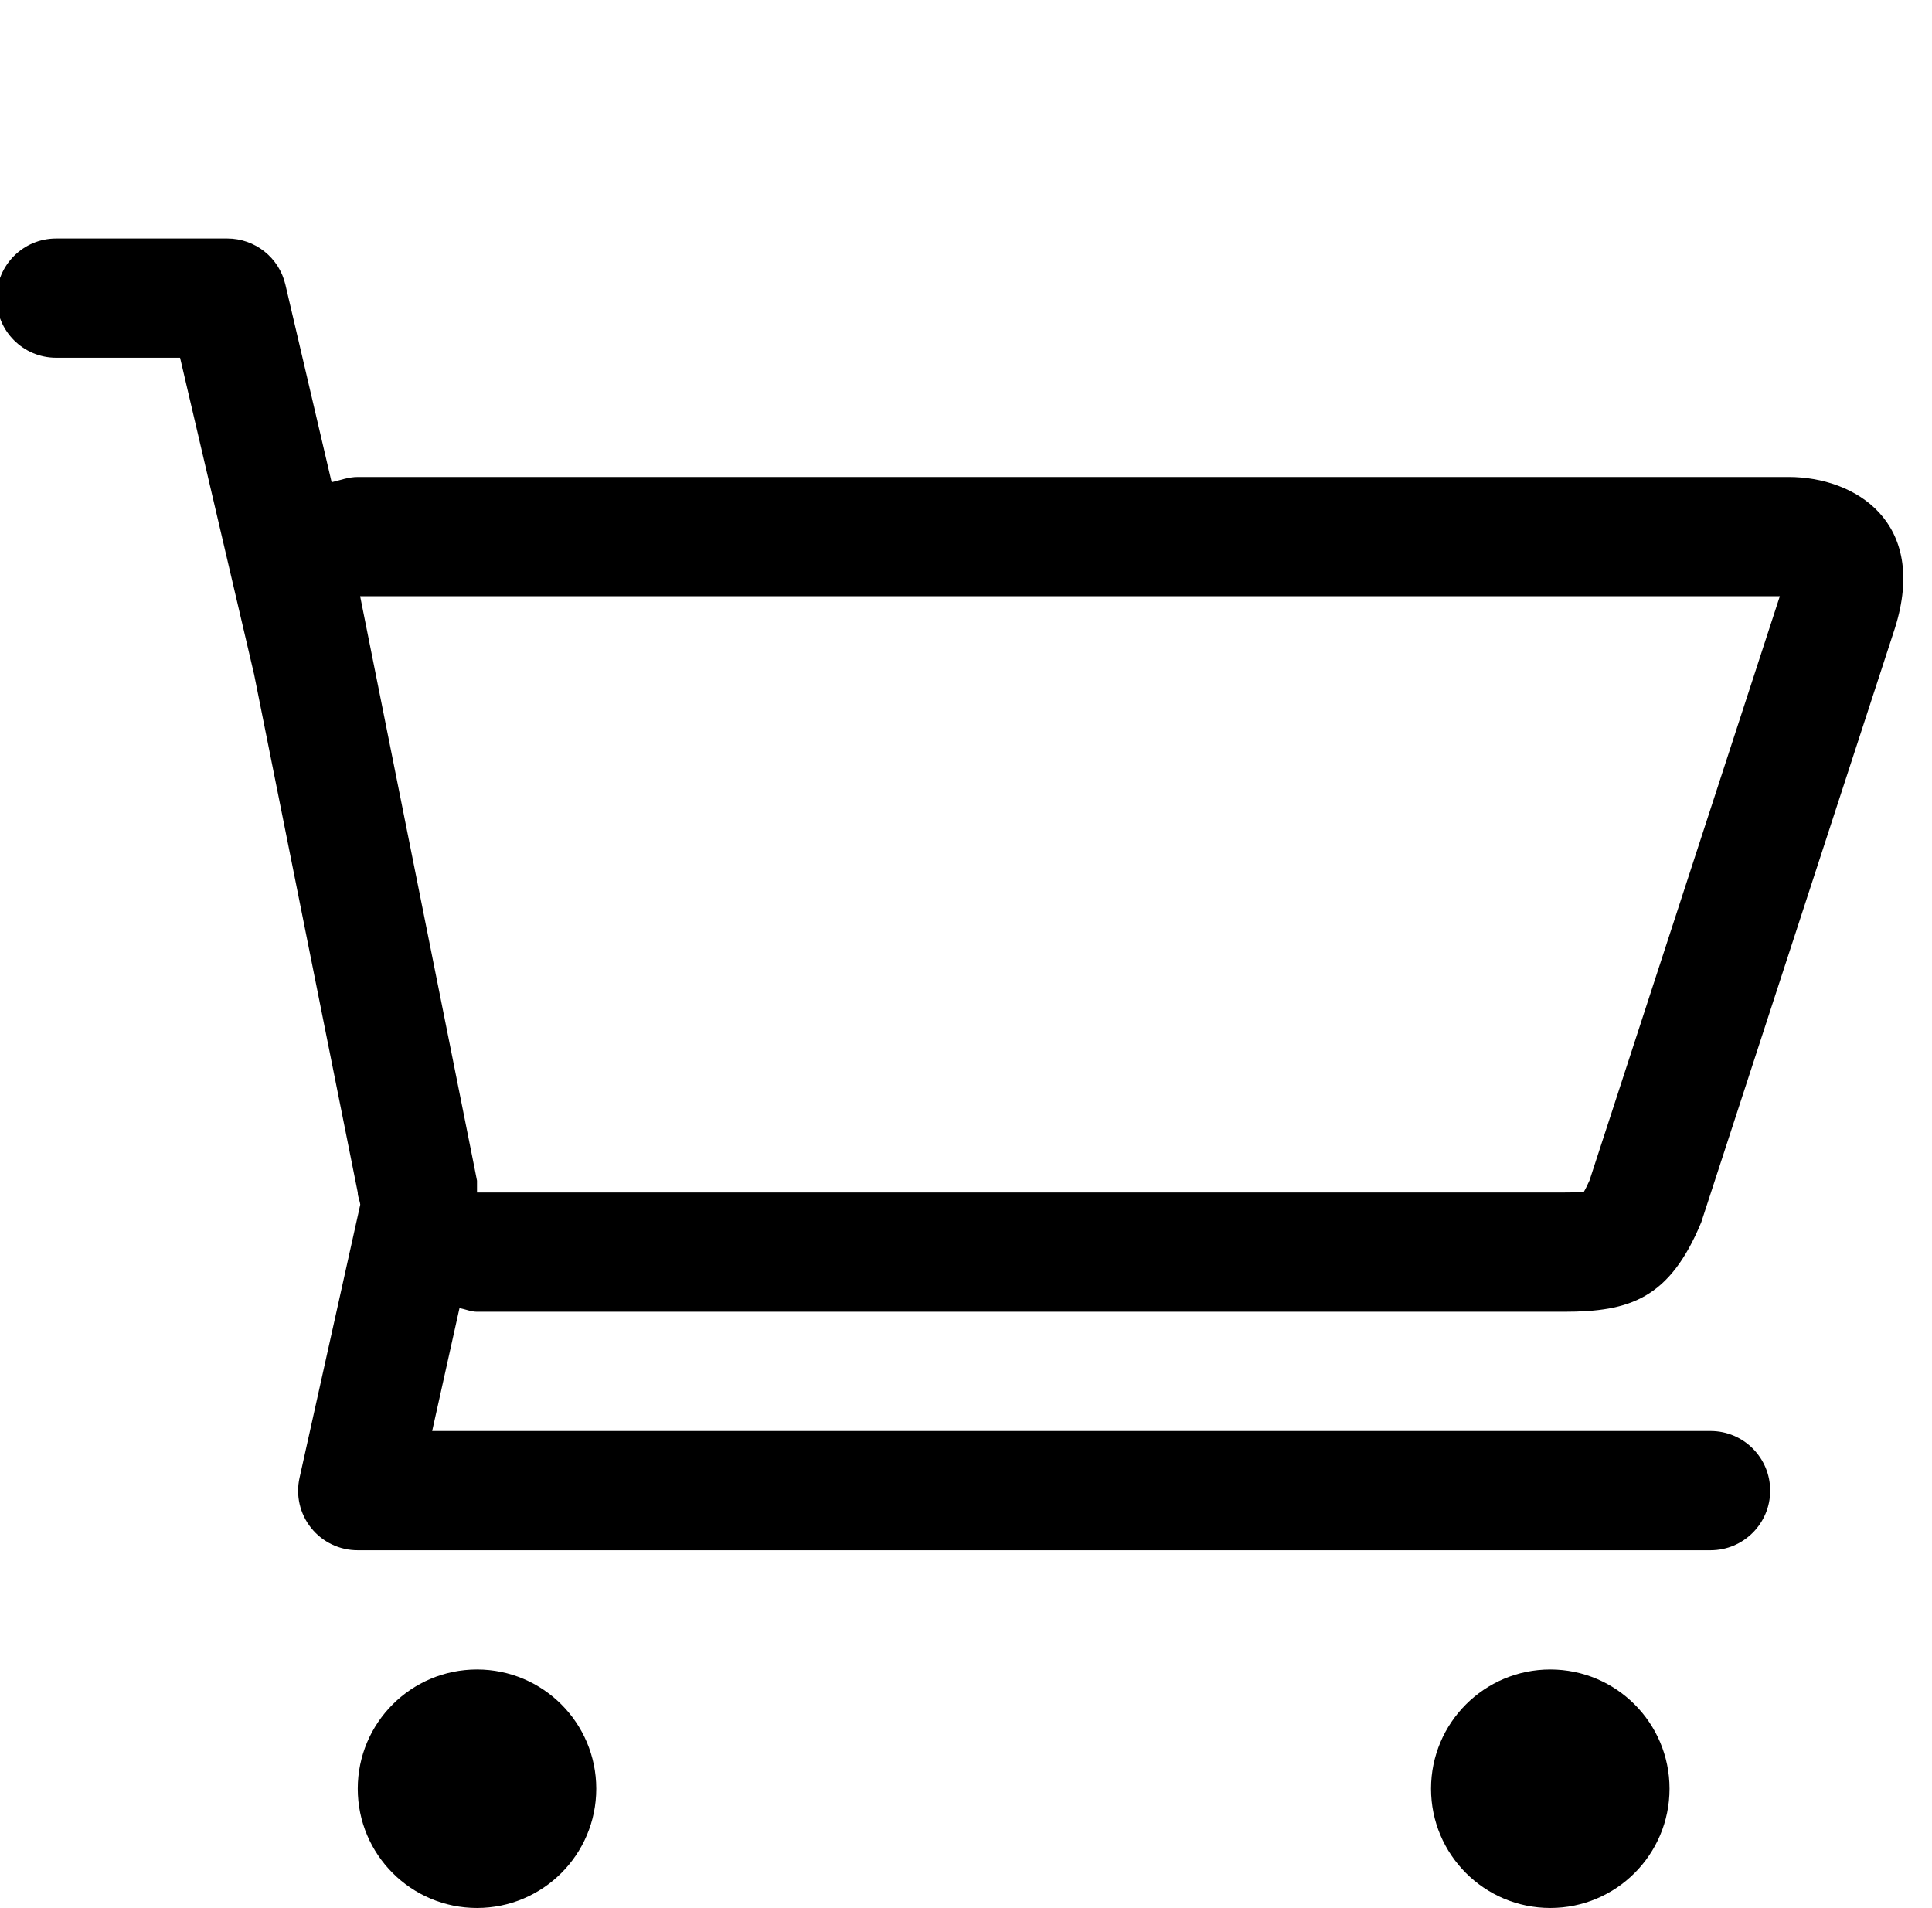
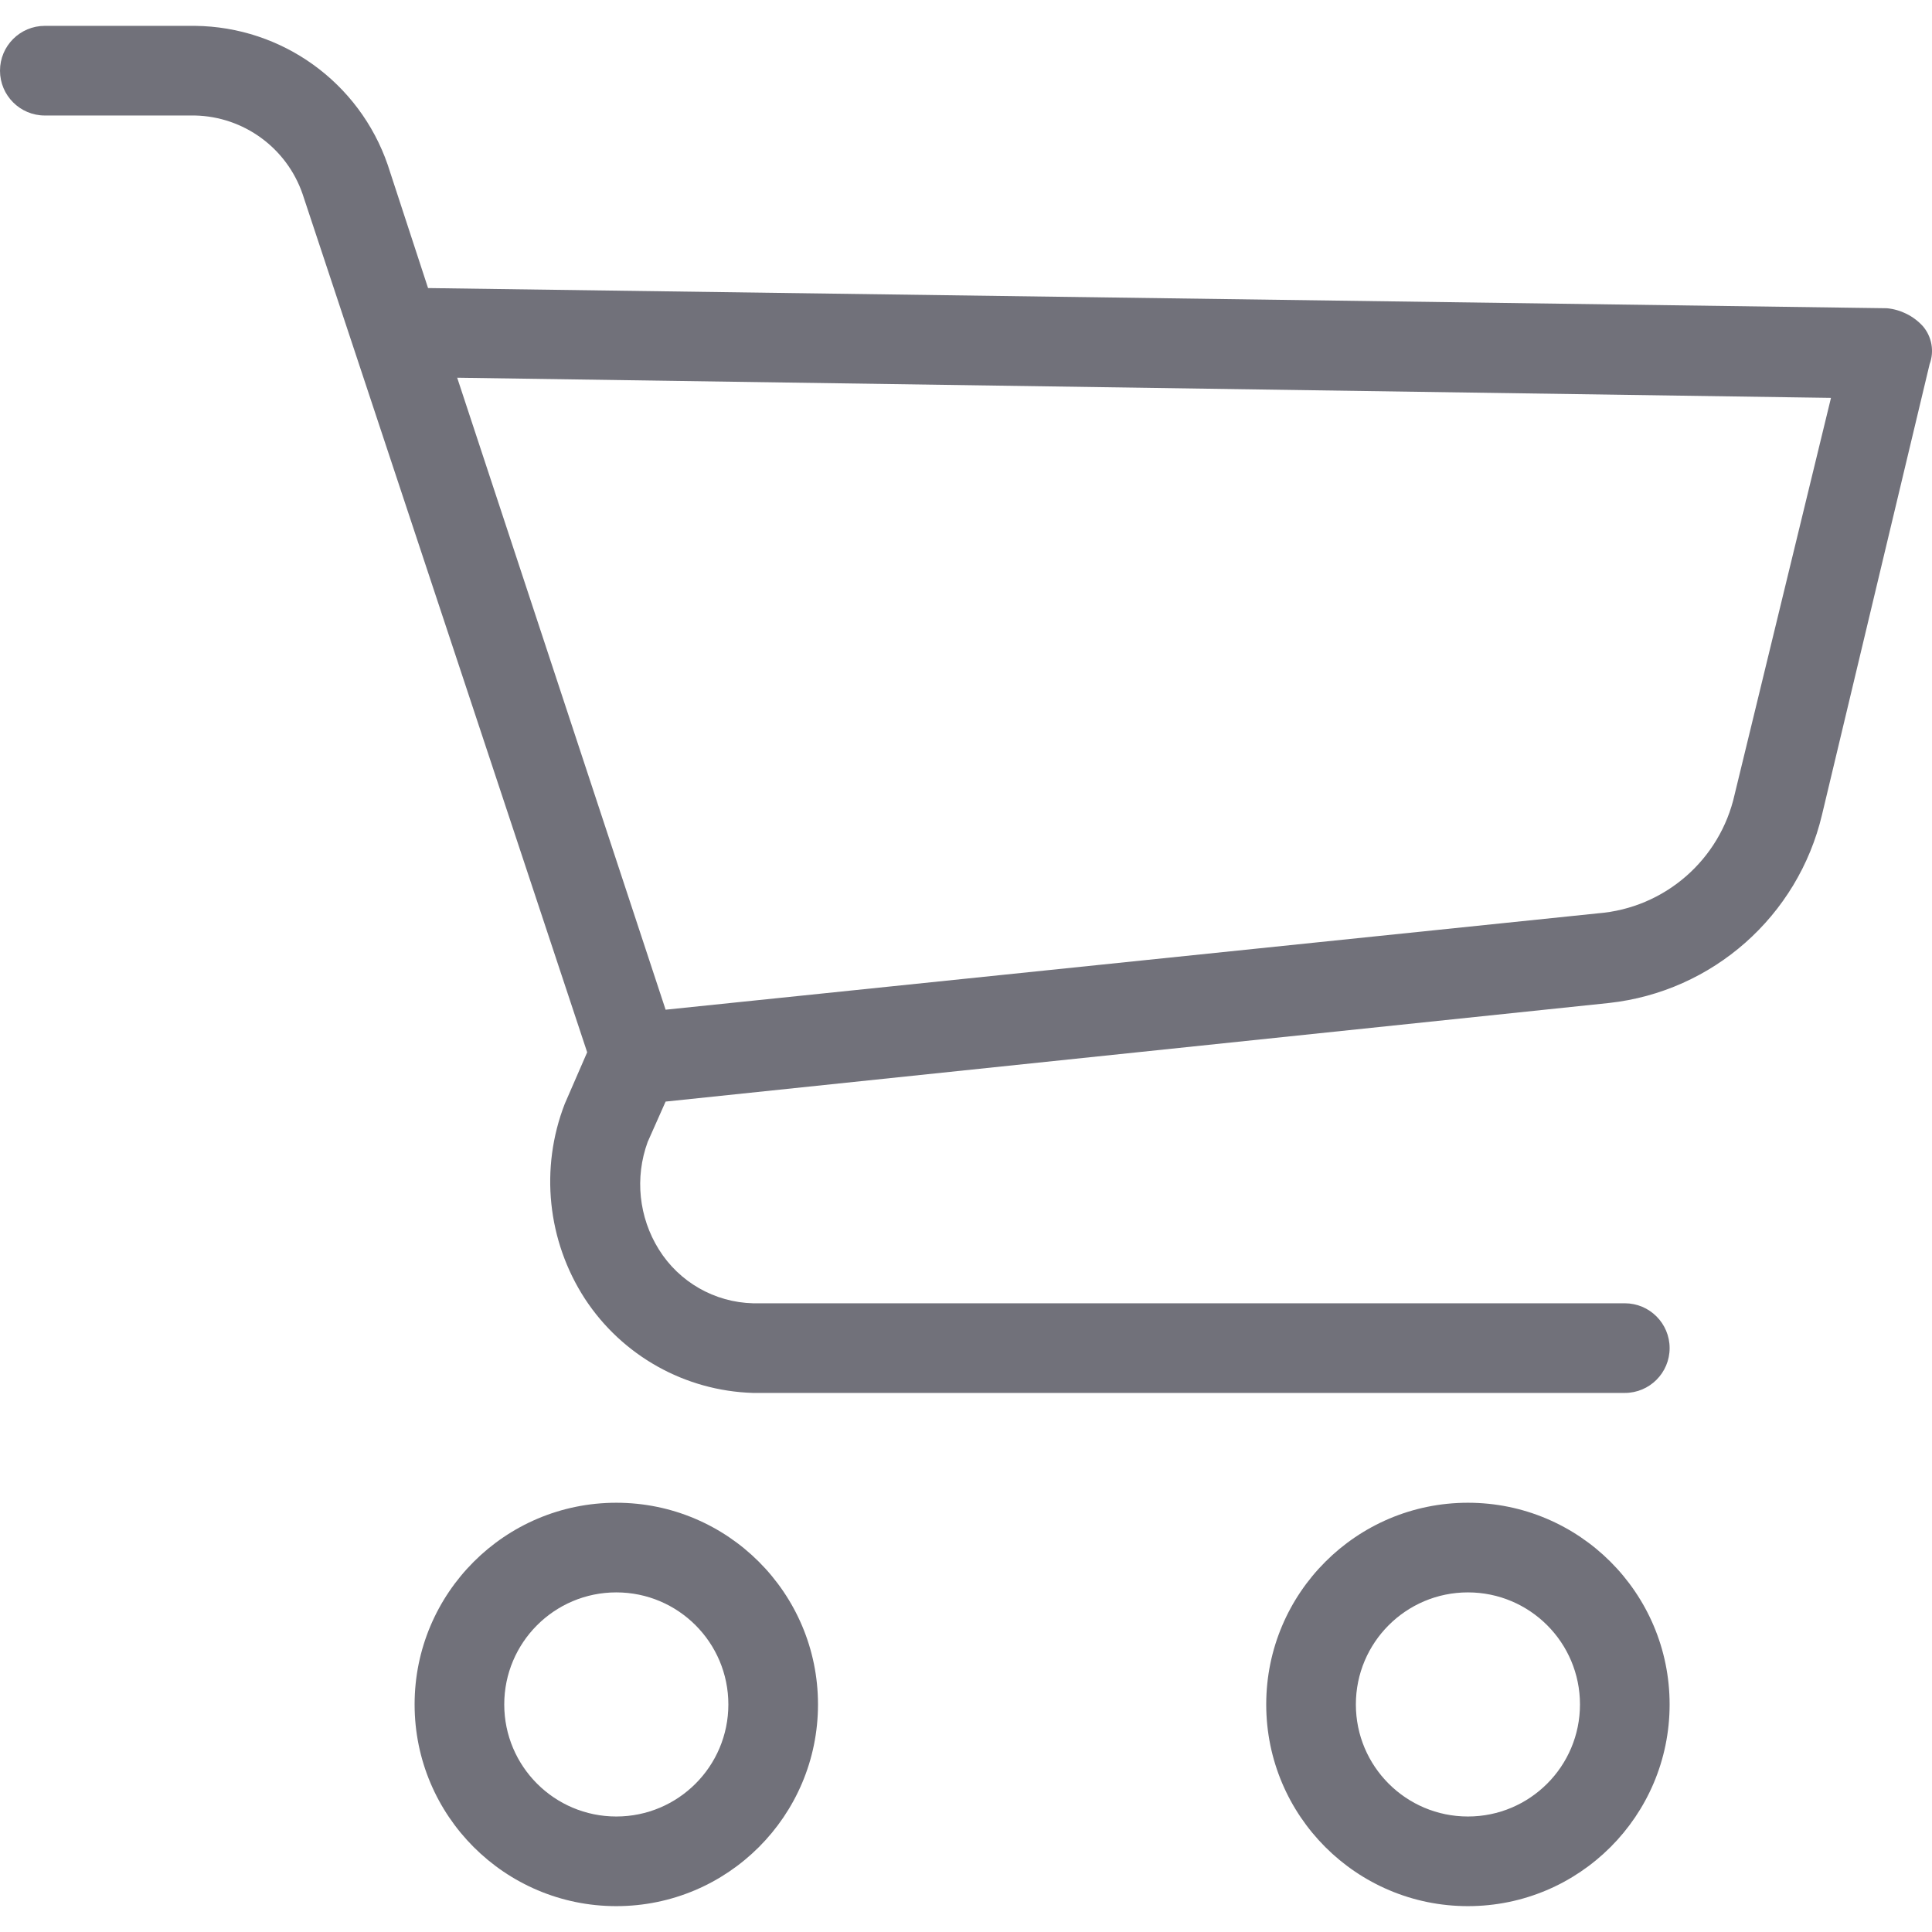
- <svg xmlns="http://www.w3.org/2000/svg" width="32.402" height="32" viewBox="0 0 32.402 32" id="cart">
-   <path d="M6 30a2 2 1080 1 0 4 0 2 2 1080 1 0-4 0zm18 0a2 2 1080 1 0 4 0 2 2 1080 1 0-4 0zM-.058 5a1 1 0 0 0 1 1H3.02l1.242 5.312L6 20c0 .072.034.134.042.204l-1.018 4.58A.997.997 0 0 0 6 26h22.688a1 1 0 0 0 0-2H7.248l.458-2.06c.1.016.19.06.294.06h18.23c1.104 0 1.77-.218 2.302-1.5l3.248-9.964C32.344 8.75 31.106 8 30 8H6c-.156 0-.292.054-.438.088l-.776-3.316A1 1 0 0 0 3.812 4H.942a1 1 0 0 0-1 1zm6.098 5h23.81l-3.192 9.798c-.038.086-.07.148-.094.19-.066.006-.17.012-.334.012H8v-.198l-.038-.194L6.04 10z" />
+ <svg xmlns="http://www.w3.org/2000/svg" version="1.1" width="512" height="512" x="0" y="0" viewBox="0 0 450.391 450.391" style="enable-background:new 0 0 512 512" xml:space="preserve" class="">
+   <g>
+     <path d="M143.673 350.322c-25.969 0-47.02 21.052-47.02 47.02 0 25.969 21.052 47.02 47.02 47.02 25.969 0 47.02-21.052 47.02-47.02.001-25.968-21.051-47.02-47.02-47.02zm0 73.143c-14.427 0-26.122-11.695-26.122-26.122s11.695-26.122 26.122-26.122 26.122 11.695 26.122 26.122c.001 14.427-11.695 26.122-26.122 26.122zM342.204 350.322c-25.969 0-47.02 21.052-47.02 47.02 0 25.969 21.052 47.02 47.02 47.02s47.02-21.052 47.02-47.02c0-25.968-21.051-47.02-47.02-47.02zm0 73.143c-14.427 0-26.122-11.695-26.122-26.122s11.695-26.122 26.122-26.122 26.122 11.695 26.122 26.122c.001 14.427-11.695 26.122-26.122 26.122zM448.261 76.037a13.064 13.064 0 0 0-8.359-4.18L99.788 67.155 90.384 38.42C83.759 19.211 65.771 6.243 45.453 6.028H10.449C4.678 6.028 0 10.706 0 16.477s4.678 10.449 10.449 10.449h35.004a27.17 27.17 0 0 1 25.078 18.286l66.351 200.098-5.224 12.016a50.154 50.154 0 0 0 4.702 45.453 48.588 48.588 0 0 0 39.184 21.943h203.233c5.771 0 10.449-4.678 10.449-10.449s-4.678-10.449-10.449-10.449H175.543a26.646 26.646 0 0 1-21.943-12.539 28.733 28.733 0 0 1-2.612-25.078l4.18-9.404 219.951-22.988c24.16-2.661 44.034-20.233 49.633-43.886L449.83 84.917a8.882 8.882 0 0 0-1.569-8.88zm-43.885 109.191c-3.392 15.226-16.319 26.457-31.869 27.69l-217.339 22.465-48.588-147.33 320.261 4.702-22.465 92.473z" fill="#71717a" data-original="#000000" class="" />
+   </g>
</svg>
